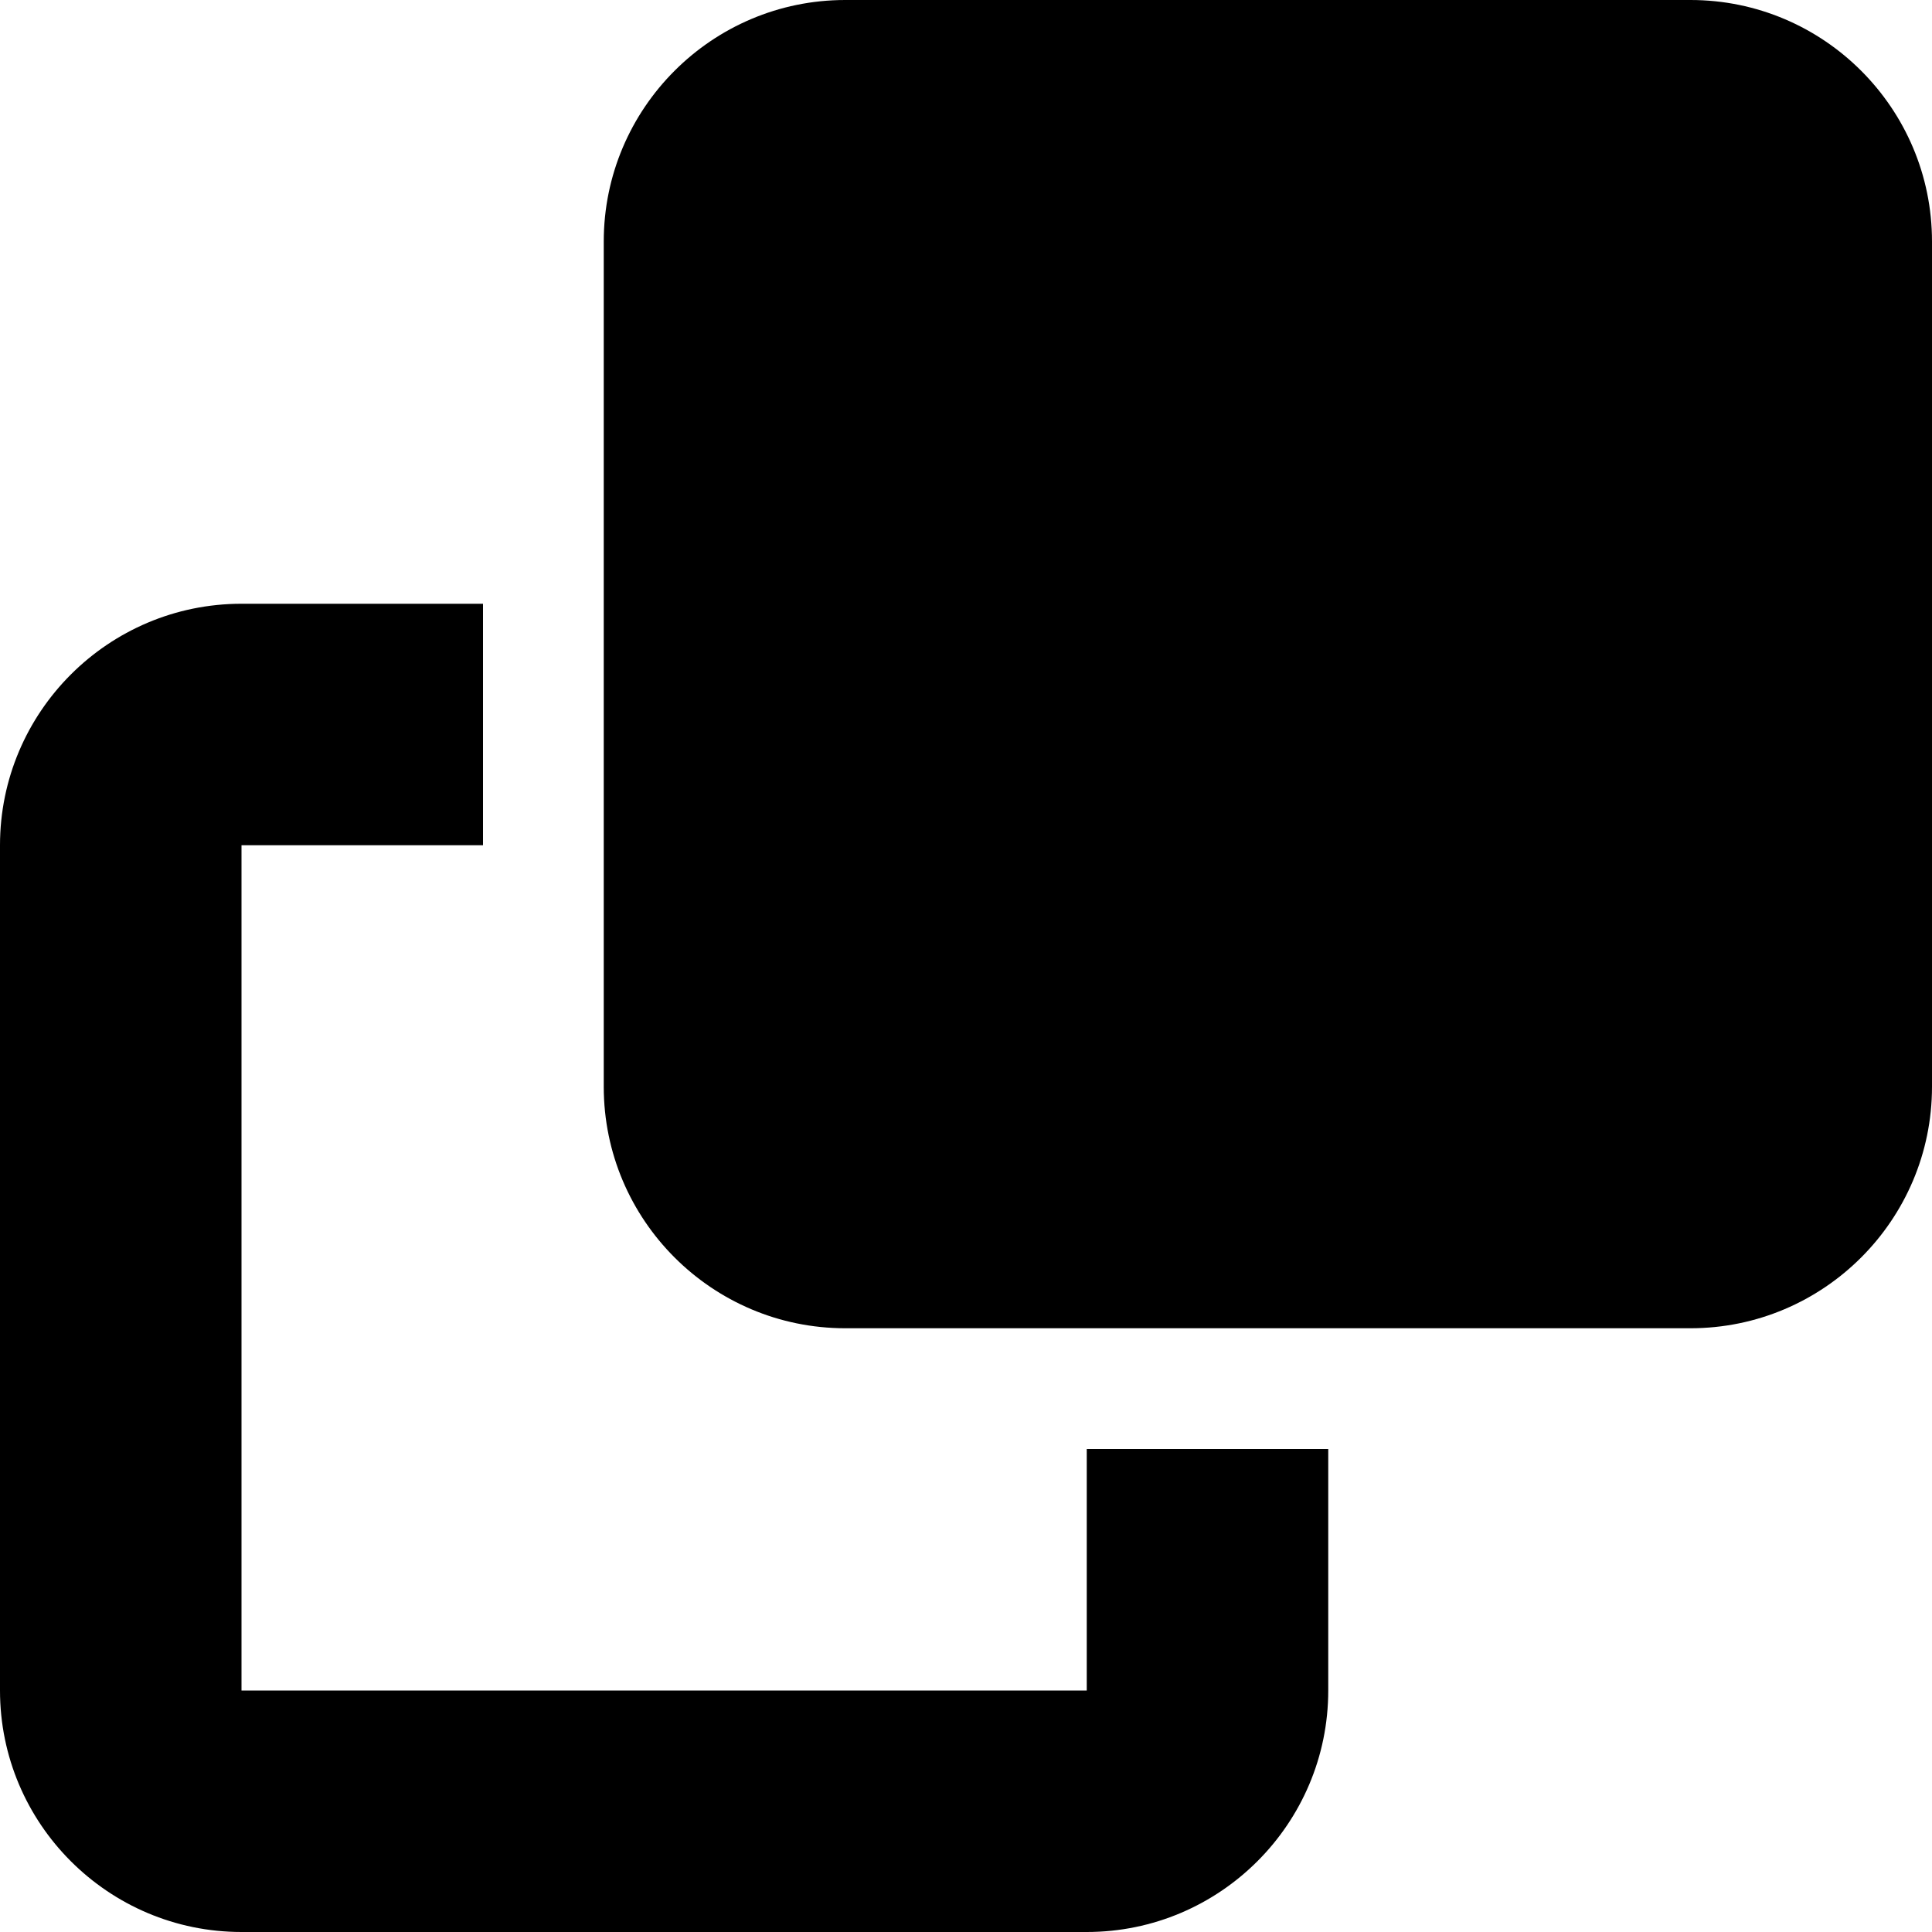
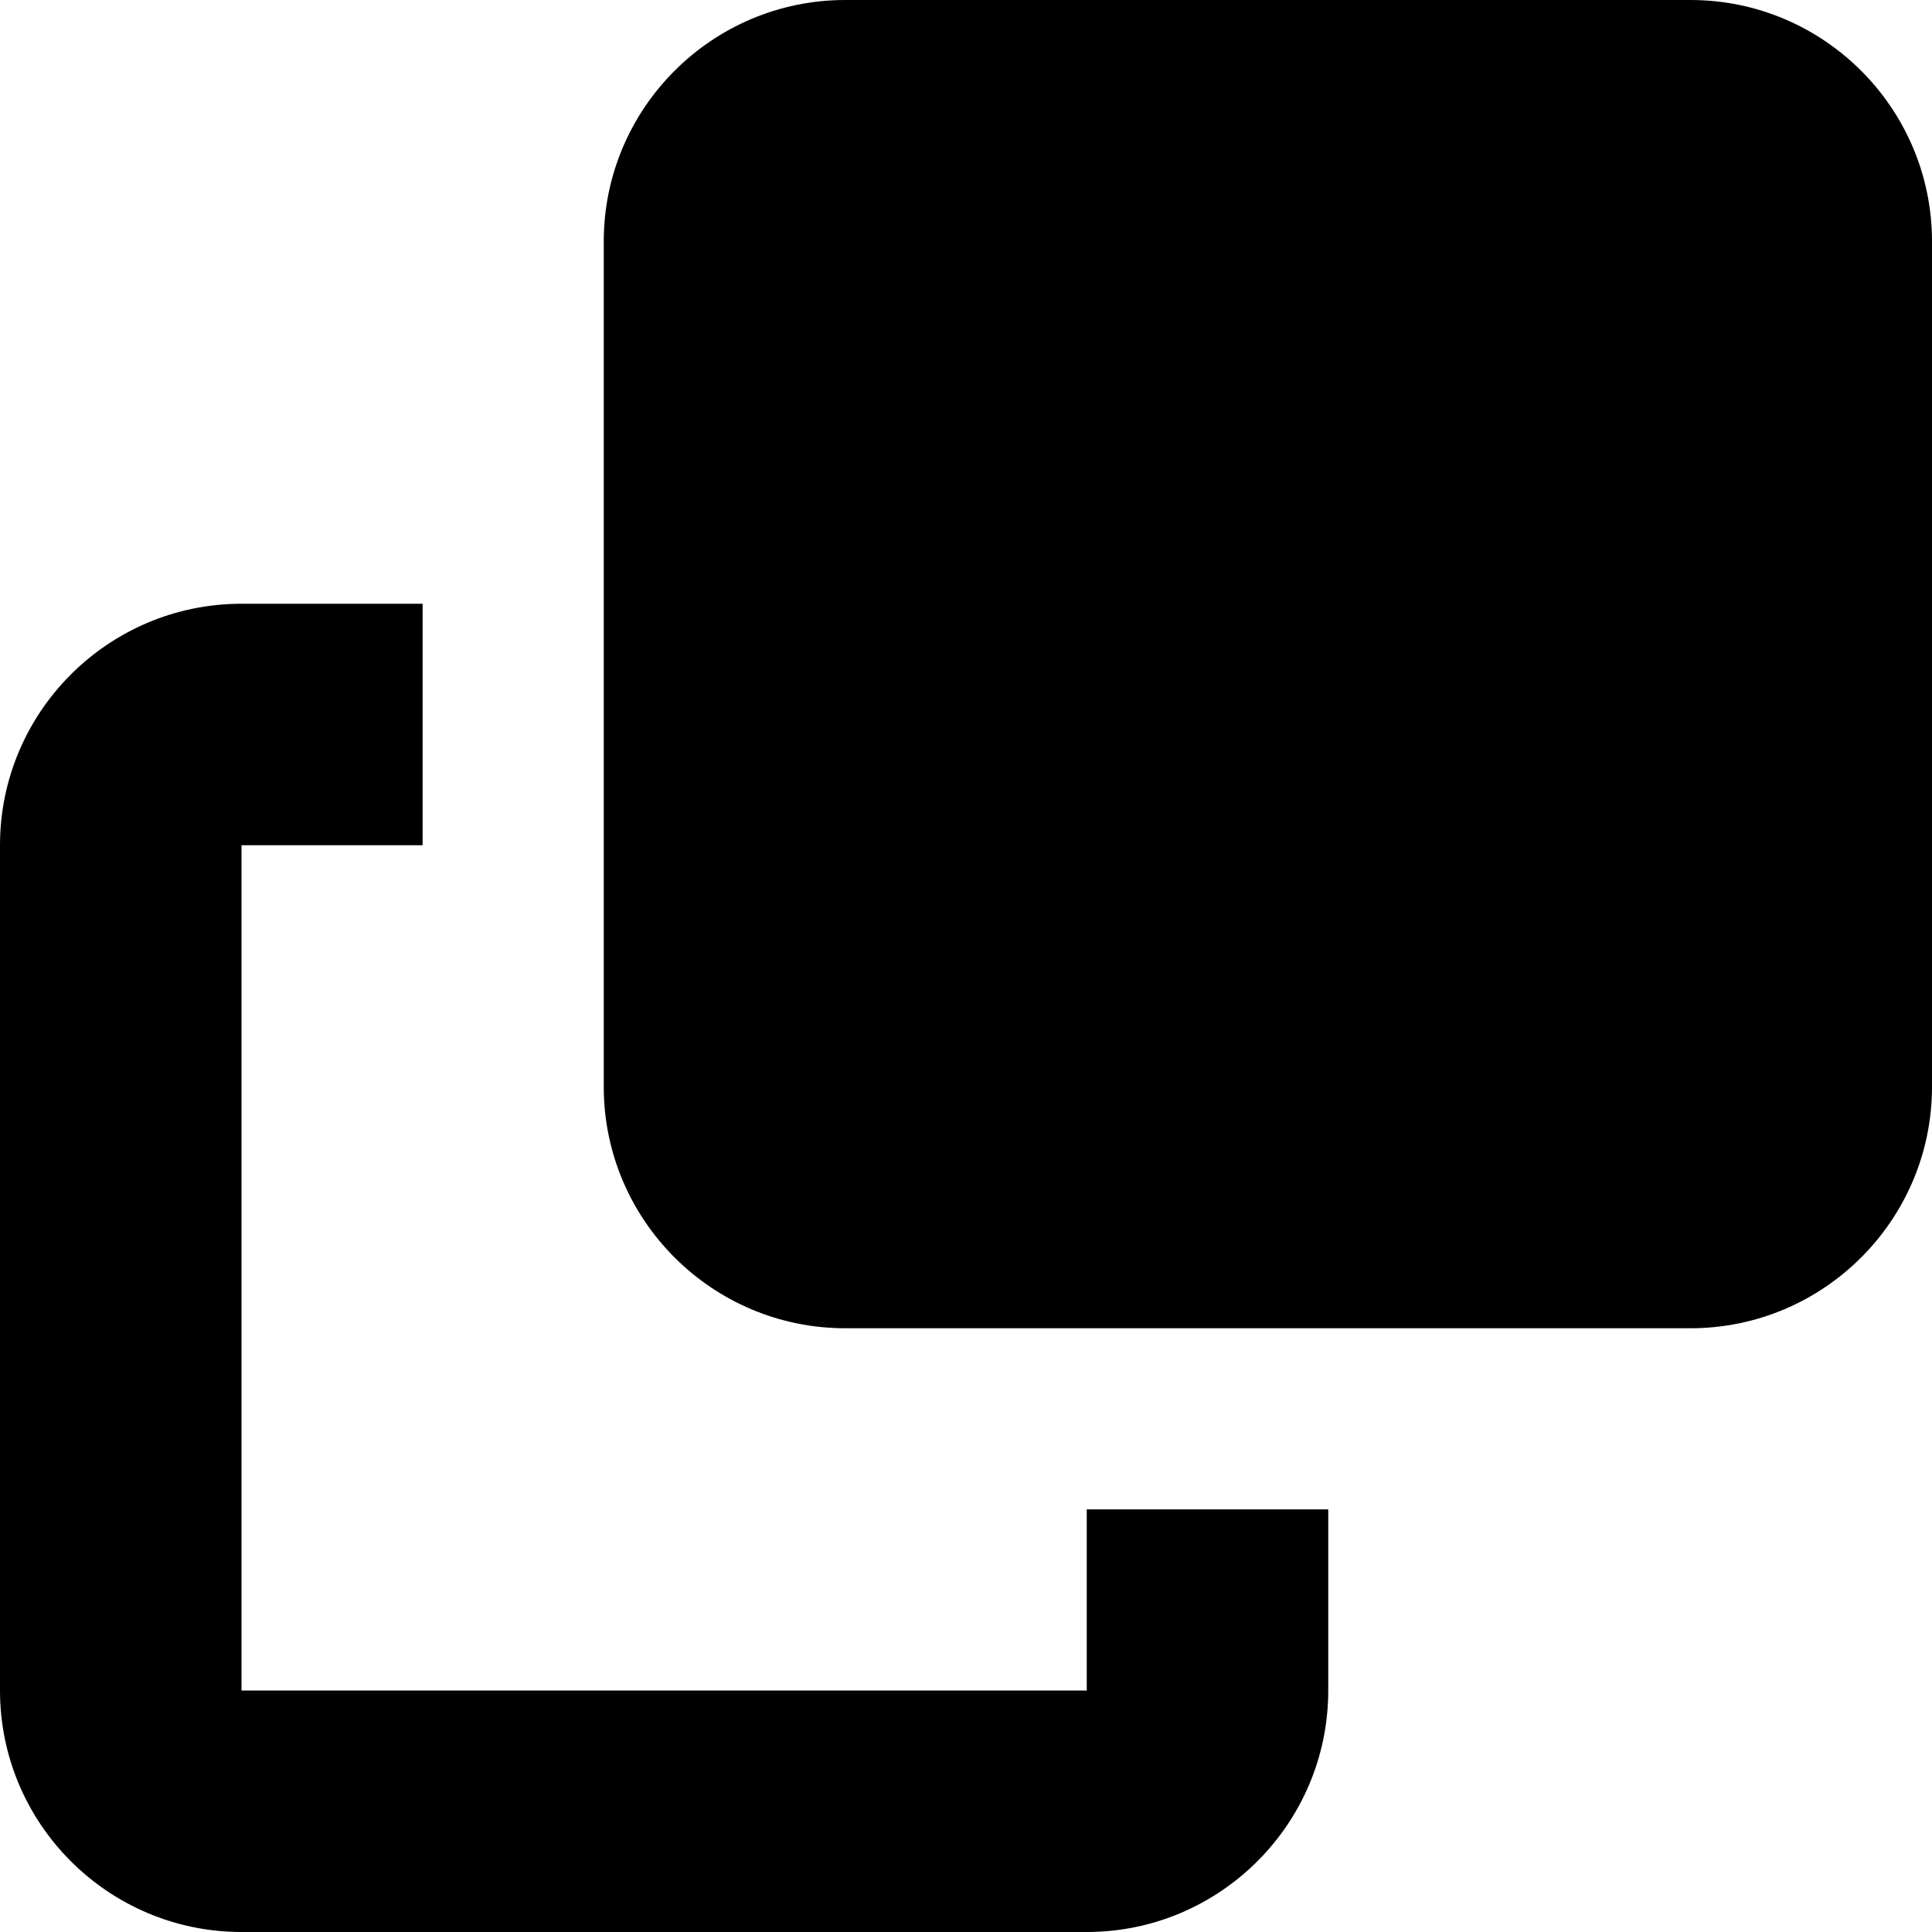
<svg xmlns="http://www.w3.org/2000/svg" viewBox="0 0 512 512">
-   <path d="M288 448L64 448l0-224 64 0 0-64-64 0c-35.3 0-64 28.7-64 64L0 448c0 35.3 28.7 64 64 64l224 0c35.3 0 64-28.7 64-64l0-64-64 0 0 64zm-64-96l224 0c35.3 0 64-28.7 64-64l0-224c0-35.3-28.7-64-64-64L224 0c-35.3 0-64 28.7-64 64l0 224c0 35.3 28.7 64 64 64z" />
+   <path fill="currentColor" d="M288 448l-224 0 0-224 48 0 0-64-48 0c-35.3 0-64 28.7-64 64L0 448c0 35.3 28.7 64 64 64l224 0c35.3 0 64-28.7 64-64l0-48-64 0 0 48zm-64-96l224 0c35.3 0 64-28.7 64-64l0-224c0-35.3-28.7-64-64-64L224 0c-35.3 0-64 28.7-64 64l0 224c0 35.3 28.7 64 64 64z" />
</svg>
